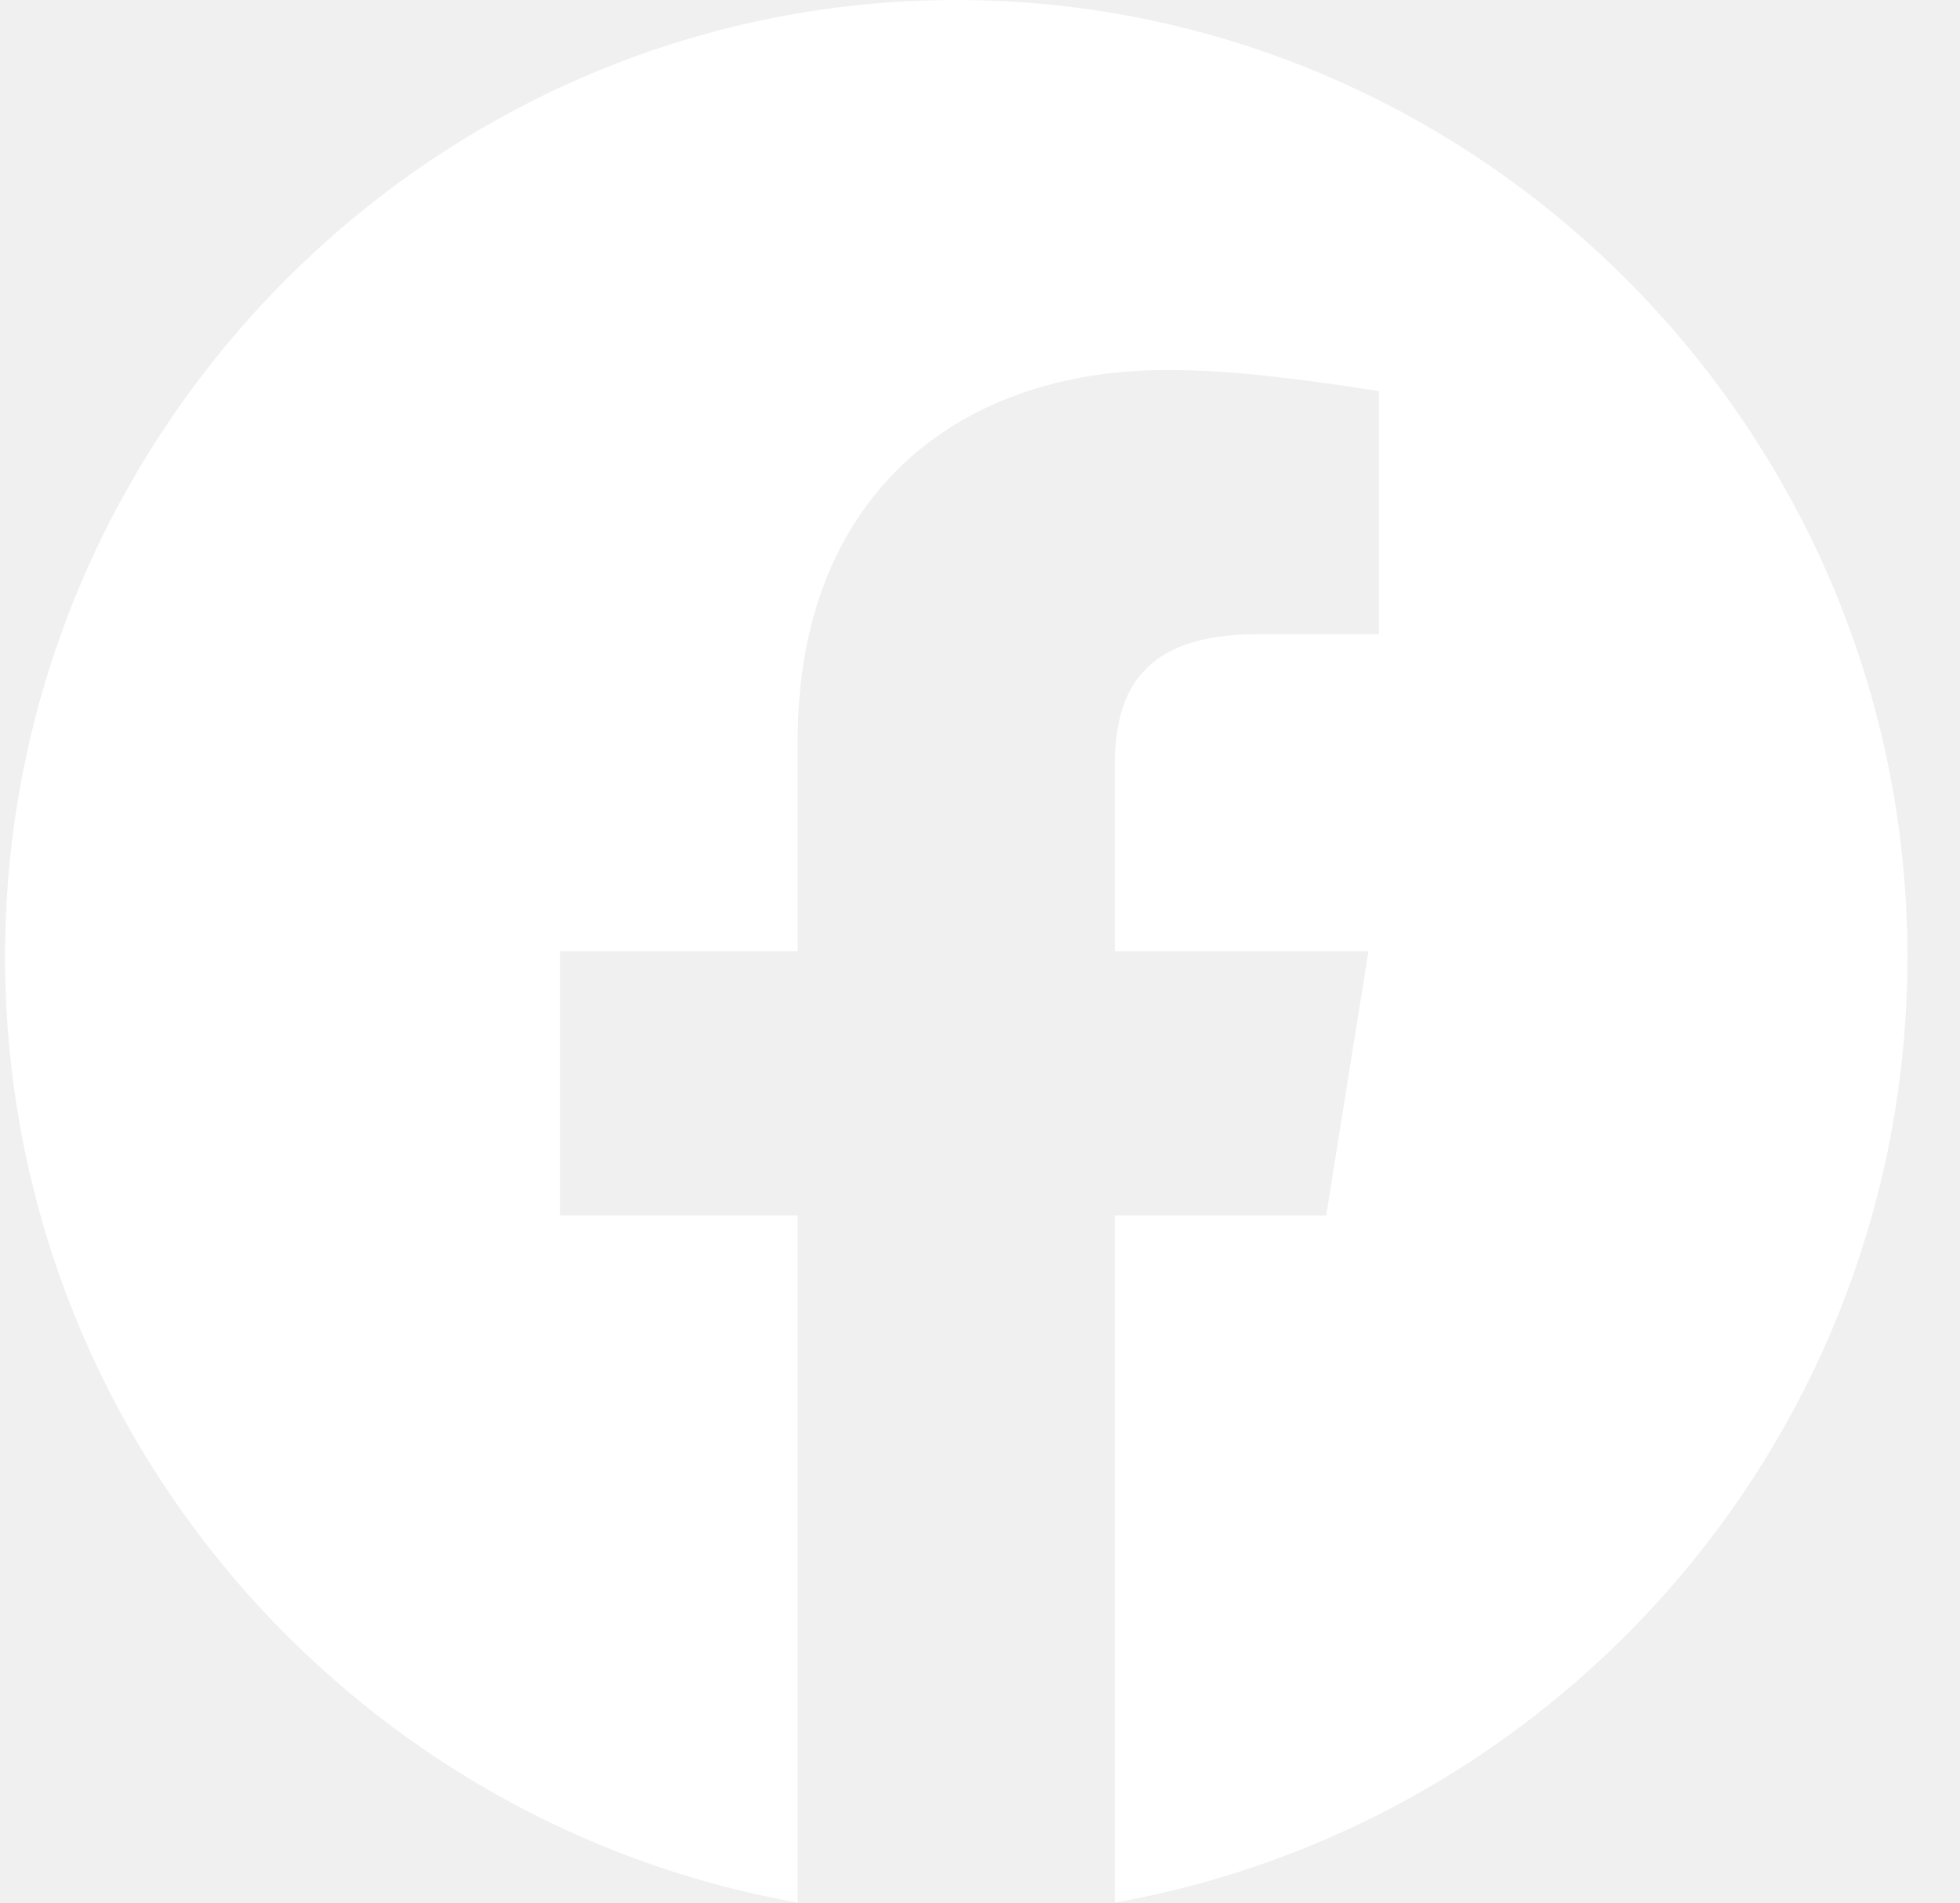
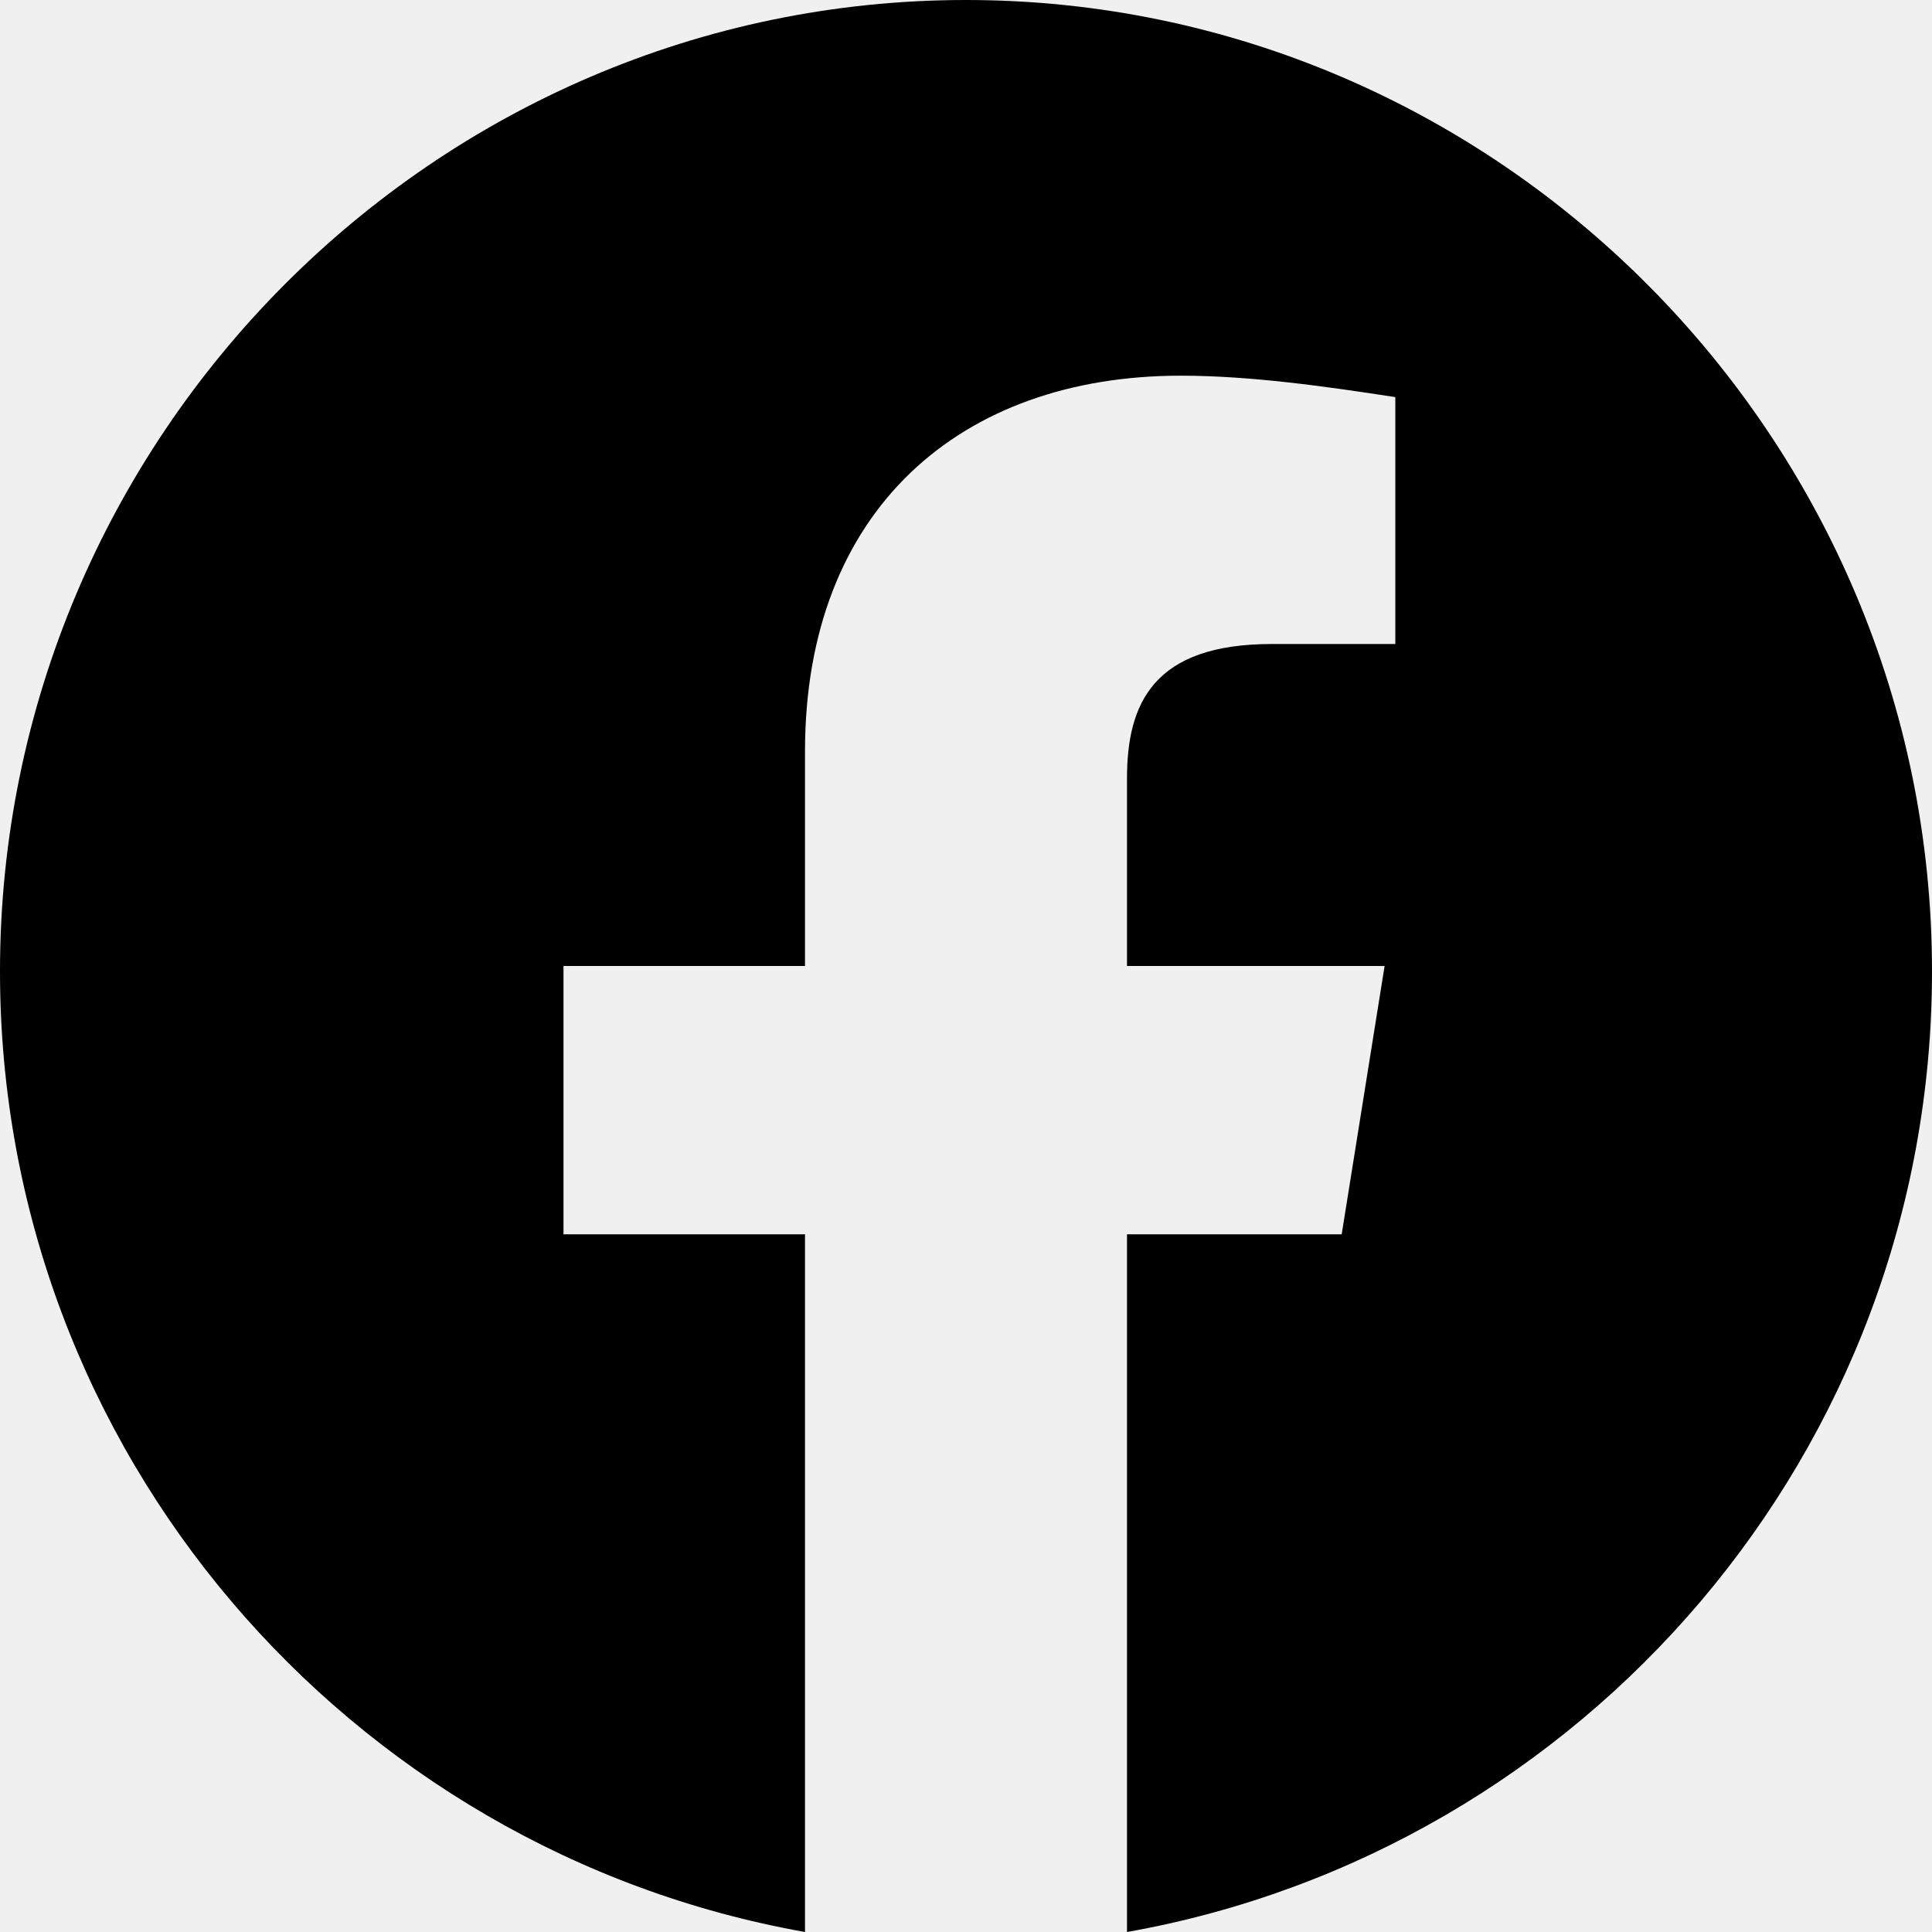
- <svg xmlns="http://www.w3.org/2000/svg" width="34" height="33" viewBox="0 0 34 33" fill="none">
-   <path fill-rule="evenodd" clip-rule="evenodd" d="M0.088 16.592C0.088 24.795 6.046 31.617 13.838 33V21.083H9.713V16.5H13.838V12.833C13.838 8.708 16.496 6.417 20.255 6.417C21.446 6.417 22.73 6.6 23.921 6.783V11H21.813C19.796 11 19.338 12.008 19.338 13.292V16.5H23.738L23.005 21.083H19.338V33C27.13 31.617 33.088 24.797 33.088 16.592C33.088 7.466 25.663 0 16.588 0C7.513 0 0.088 7.466 0.088 16.592Z" fill="white" />
+ <svg xmlns="http://www.w3.org/2000/svg" width="33" height="33" viewBox="0 0 33 33" fill="none">
+   <path fill-rule="evenodd" clip-rule="evenodd" d="M0 16.592C0 24.795 5.958 31.617 13.75 33V21.083H9.625V16.5H13.75V12.833C13.75 8.708 16.408 6.417 20.167 6.417C21.358 6.417 22.642 6.6 23.833 6.783V11H21.725C19.708 11 19.25 12.008 19.25 13.292V16.5H23.65L22.917 21.083H19.25V33C27.042 31.617 33 24.797 33 16.592C33 7.466 25.575 0 16.5 0C7.425 0 0 7.466 0 16.592Z" fill="black" />
</svg>
